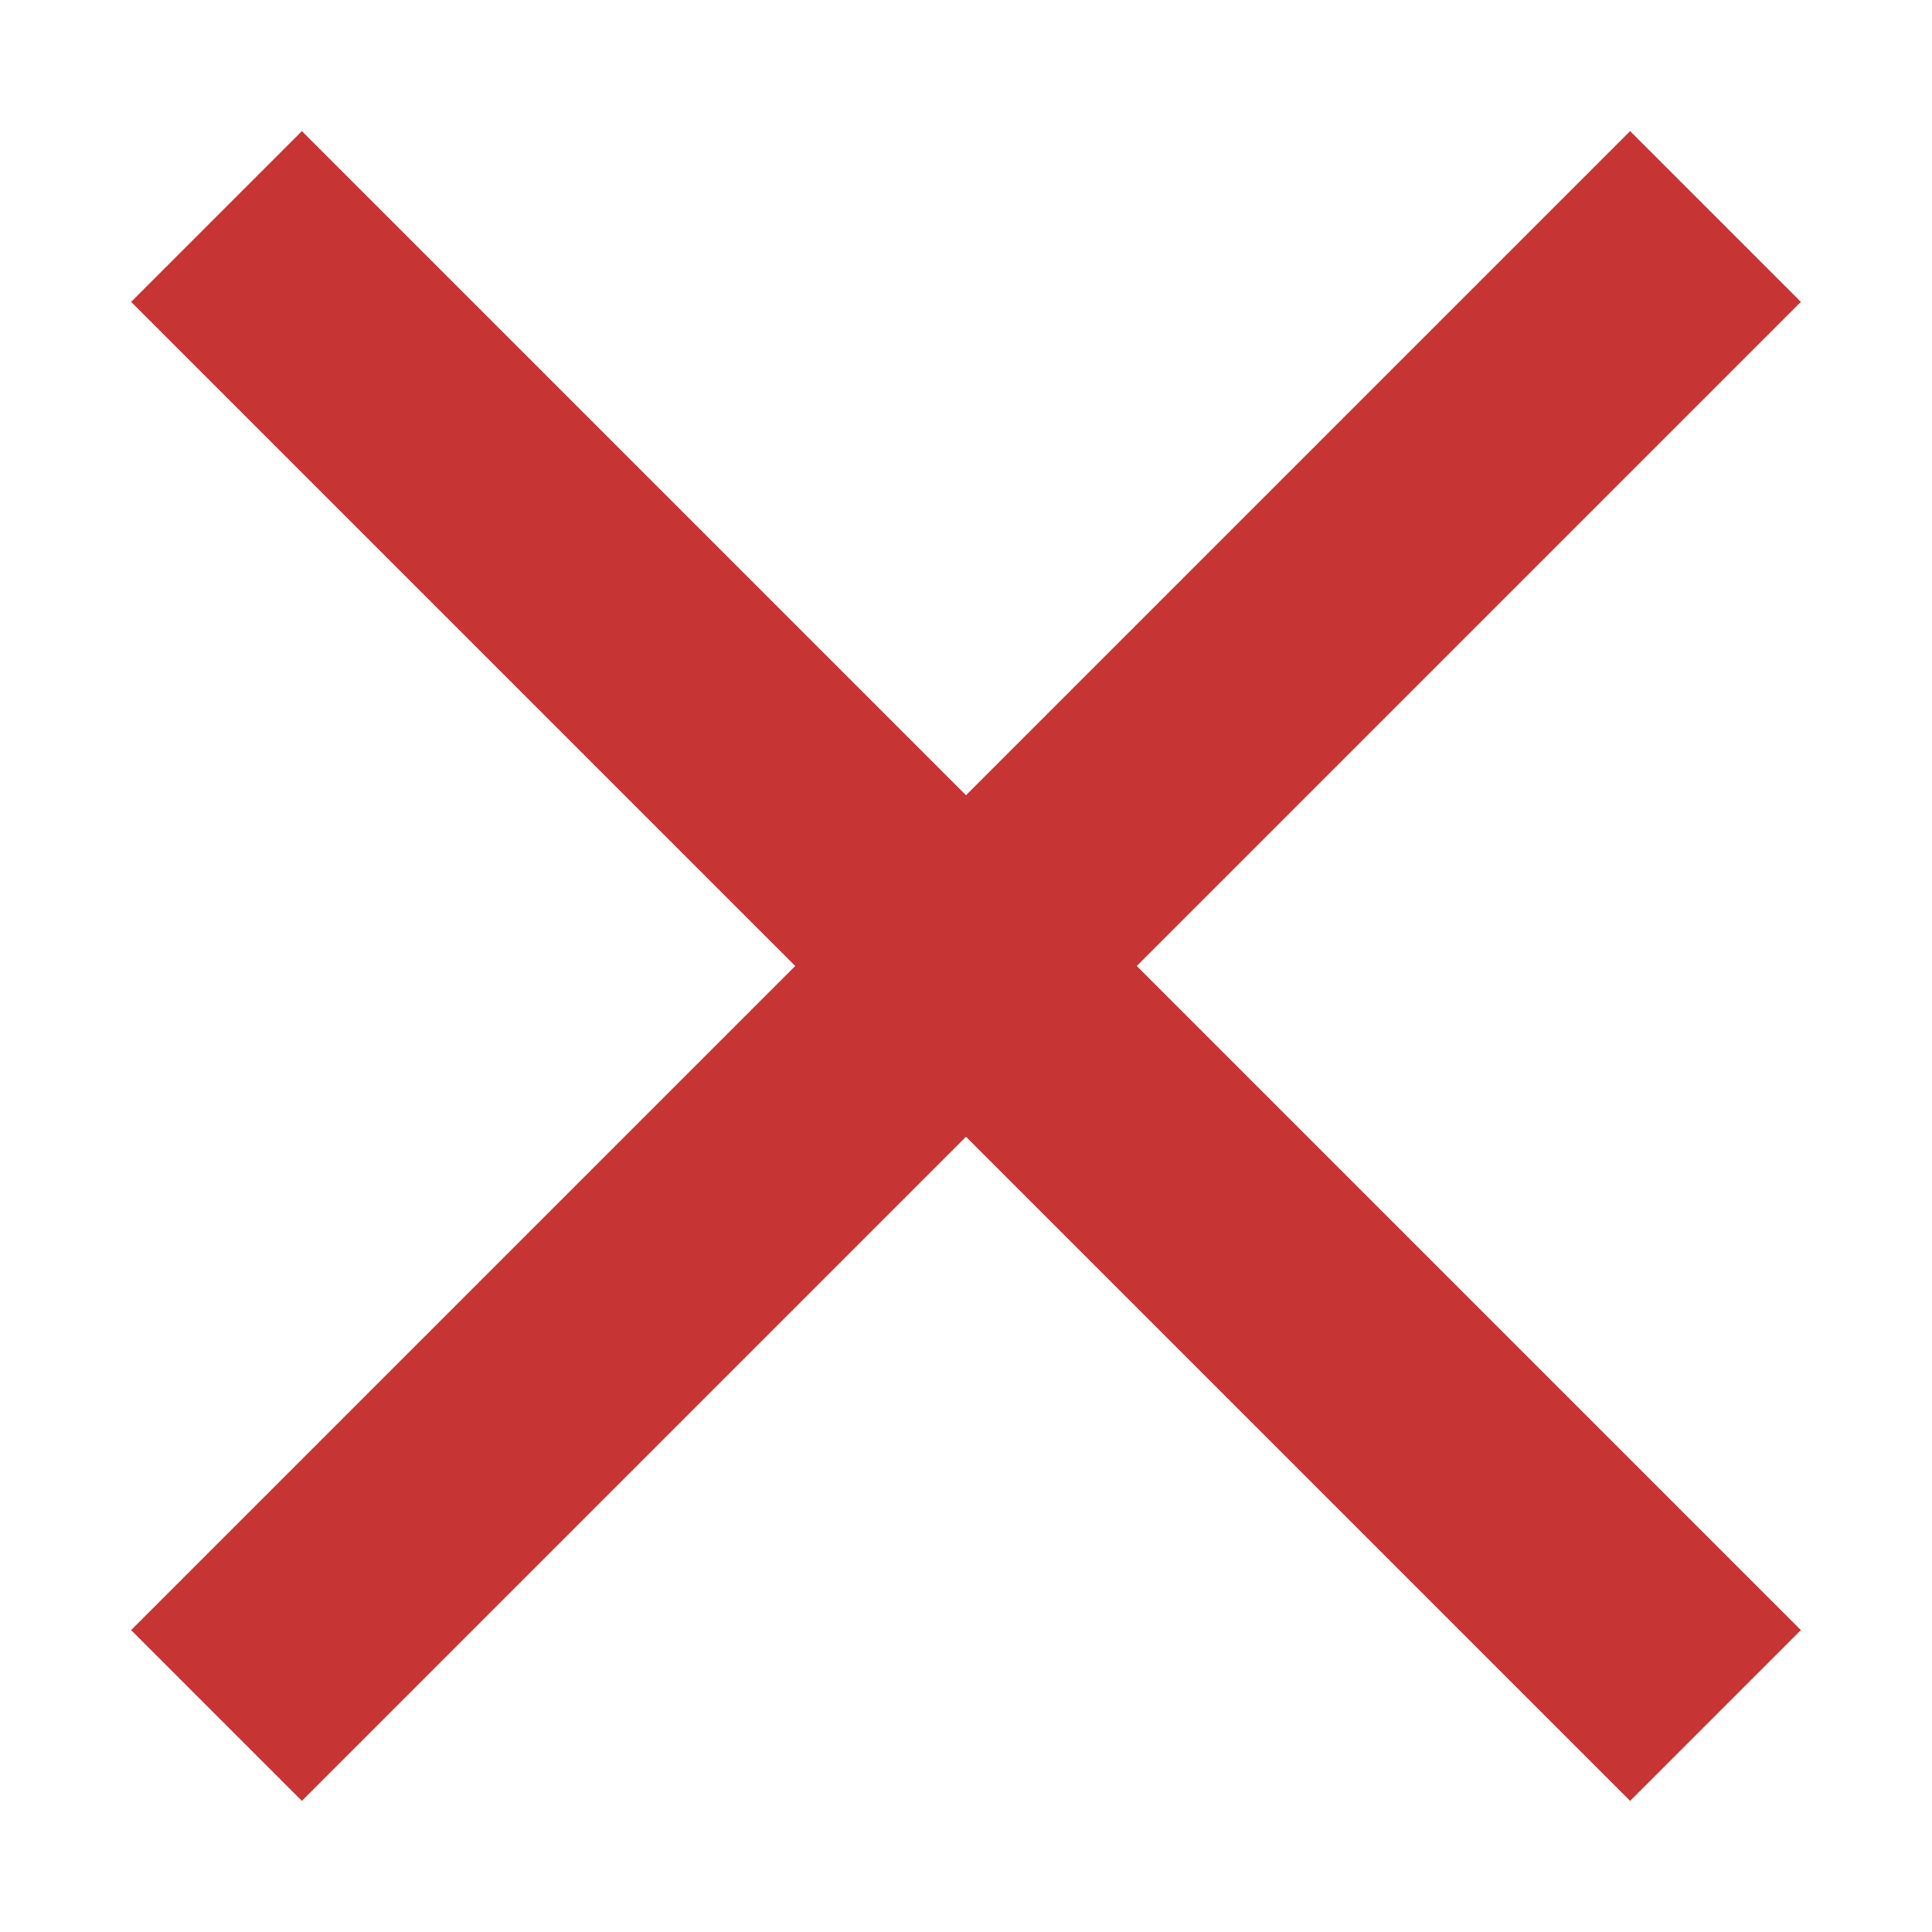
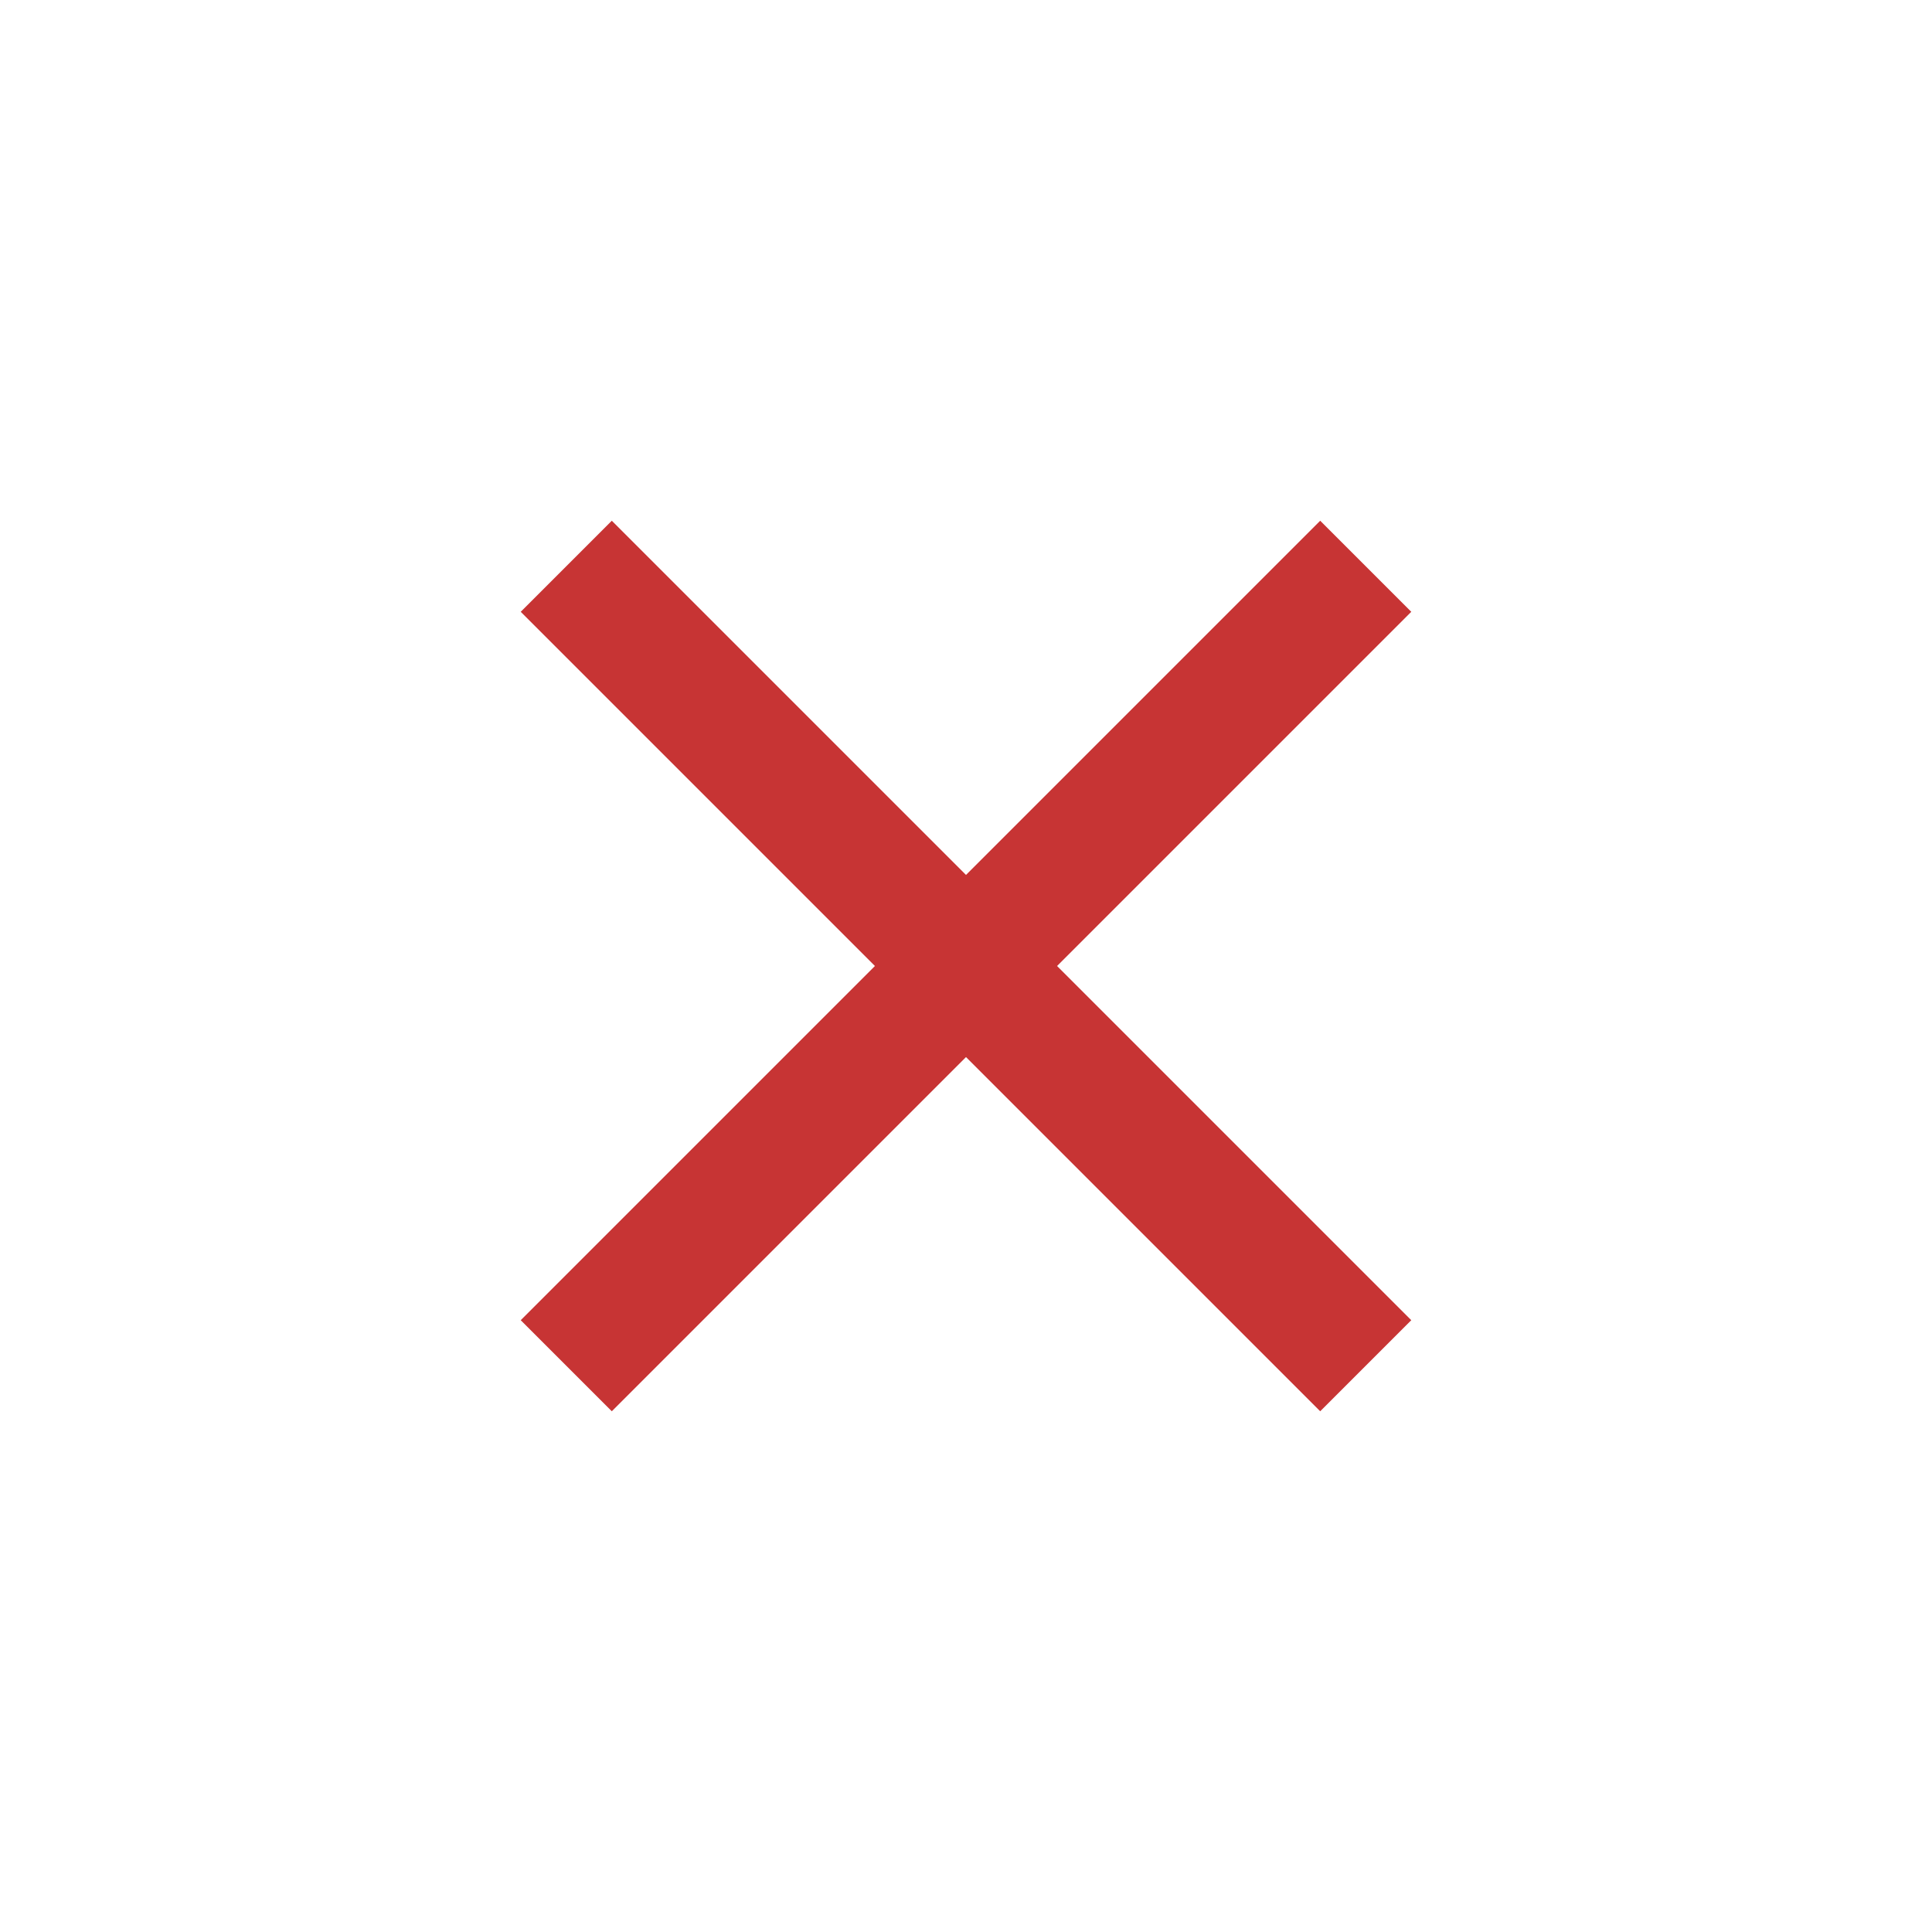
- <svg xmlns="http://www.w3.org/2000/svg" width="16px" height="16px" viewBox="0 0 16 16" version="1.1">
+ <svg xmlns="http://www.w3.org/2000/svg" width="30px" height="30px" viewBox="0 0 30 30" version="1.1">
  <defs />
  <g id="Page-1" stroke="none" stroke-width="1" fill="none" fill-rule="evenodd" stroke-linecap="square">
    <g id="x" stroke="#C73434" stroke-width="2">
-       <path d="M2.5,2.5 L13.5,13.5" id="Line" />
-       <path d="M2.5,2.5 L13.5,13.5" id="Line" transform="translate(8, 8) scale(-1, 1) translate(-8, -8) " />
+       <path d="M9.5,9.5 L20.5,20.5" id="Line" />
+       <path d="M9.5,9.5 L20.5,20.5" id="Line" transform="translate(15, 15) scale(-1, 1) translate(-15, -15) " />
    </g>
  </g>
</svg>
